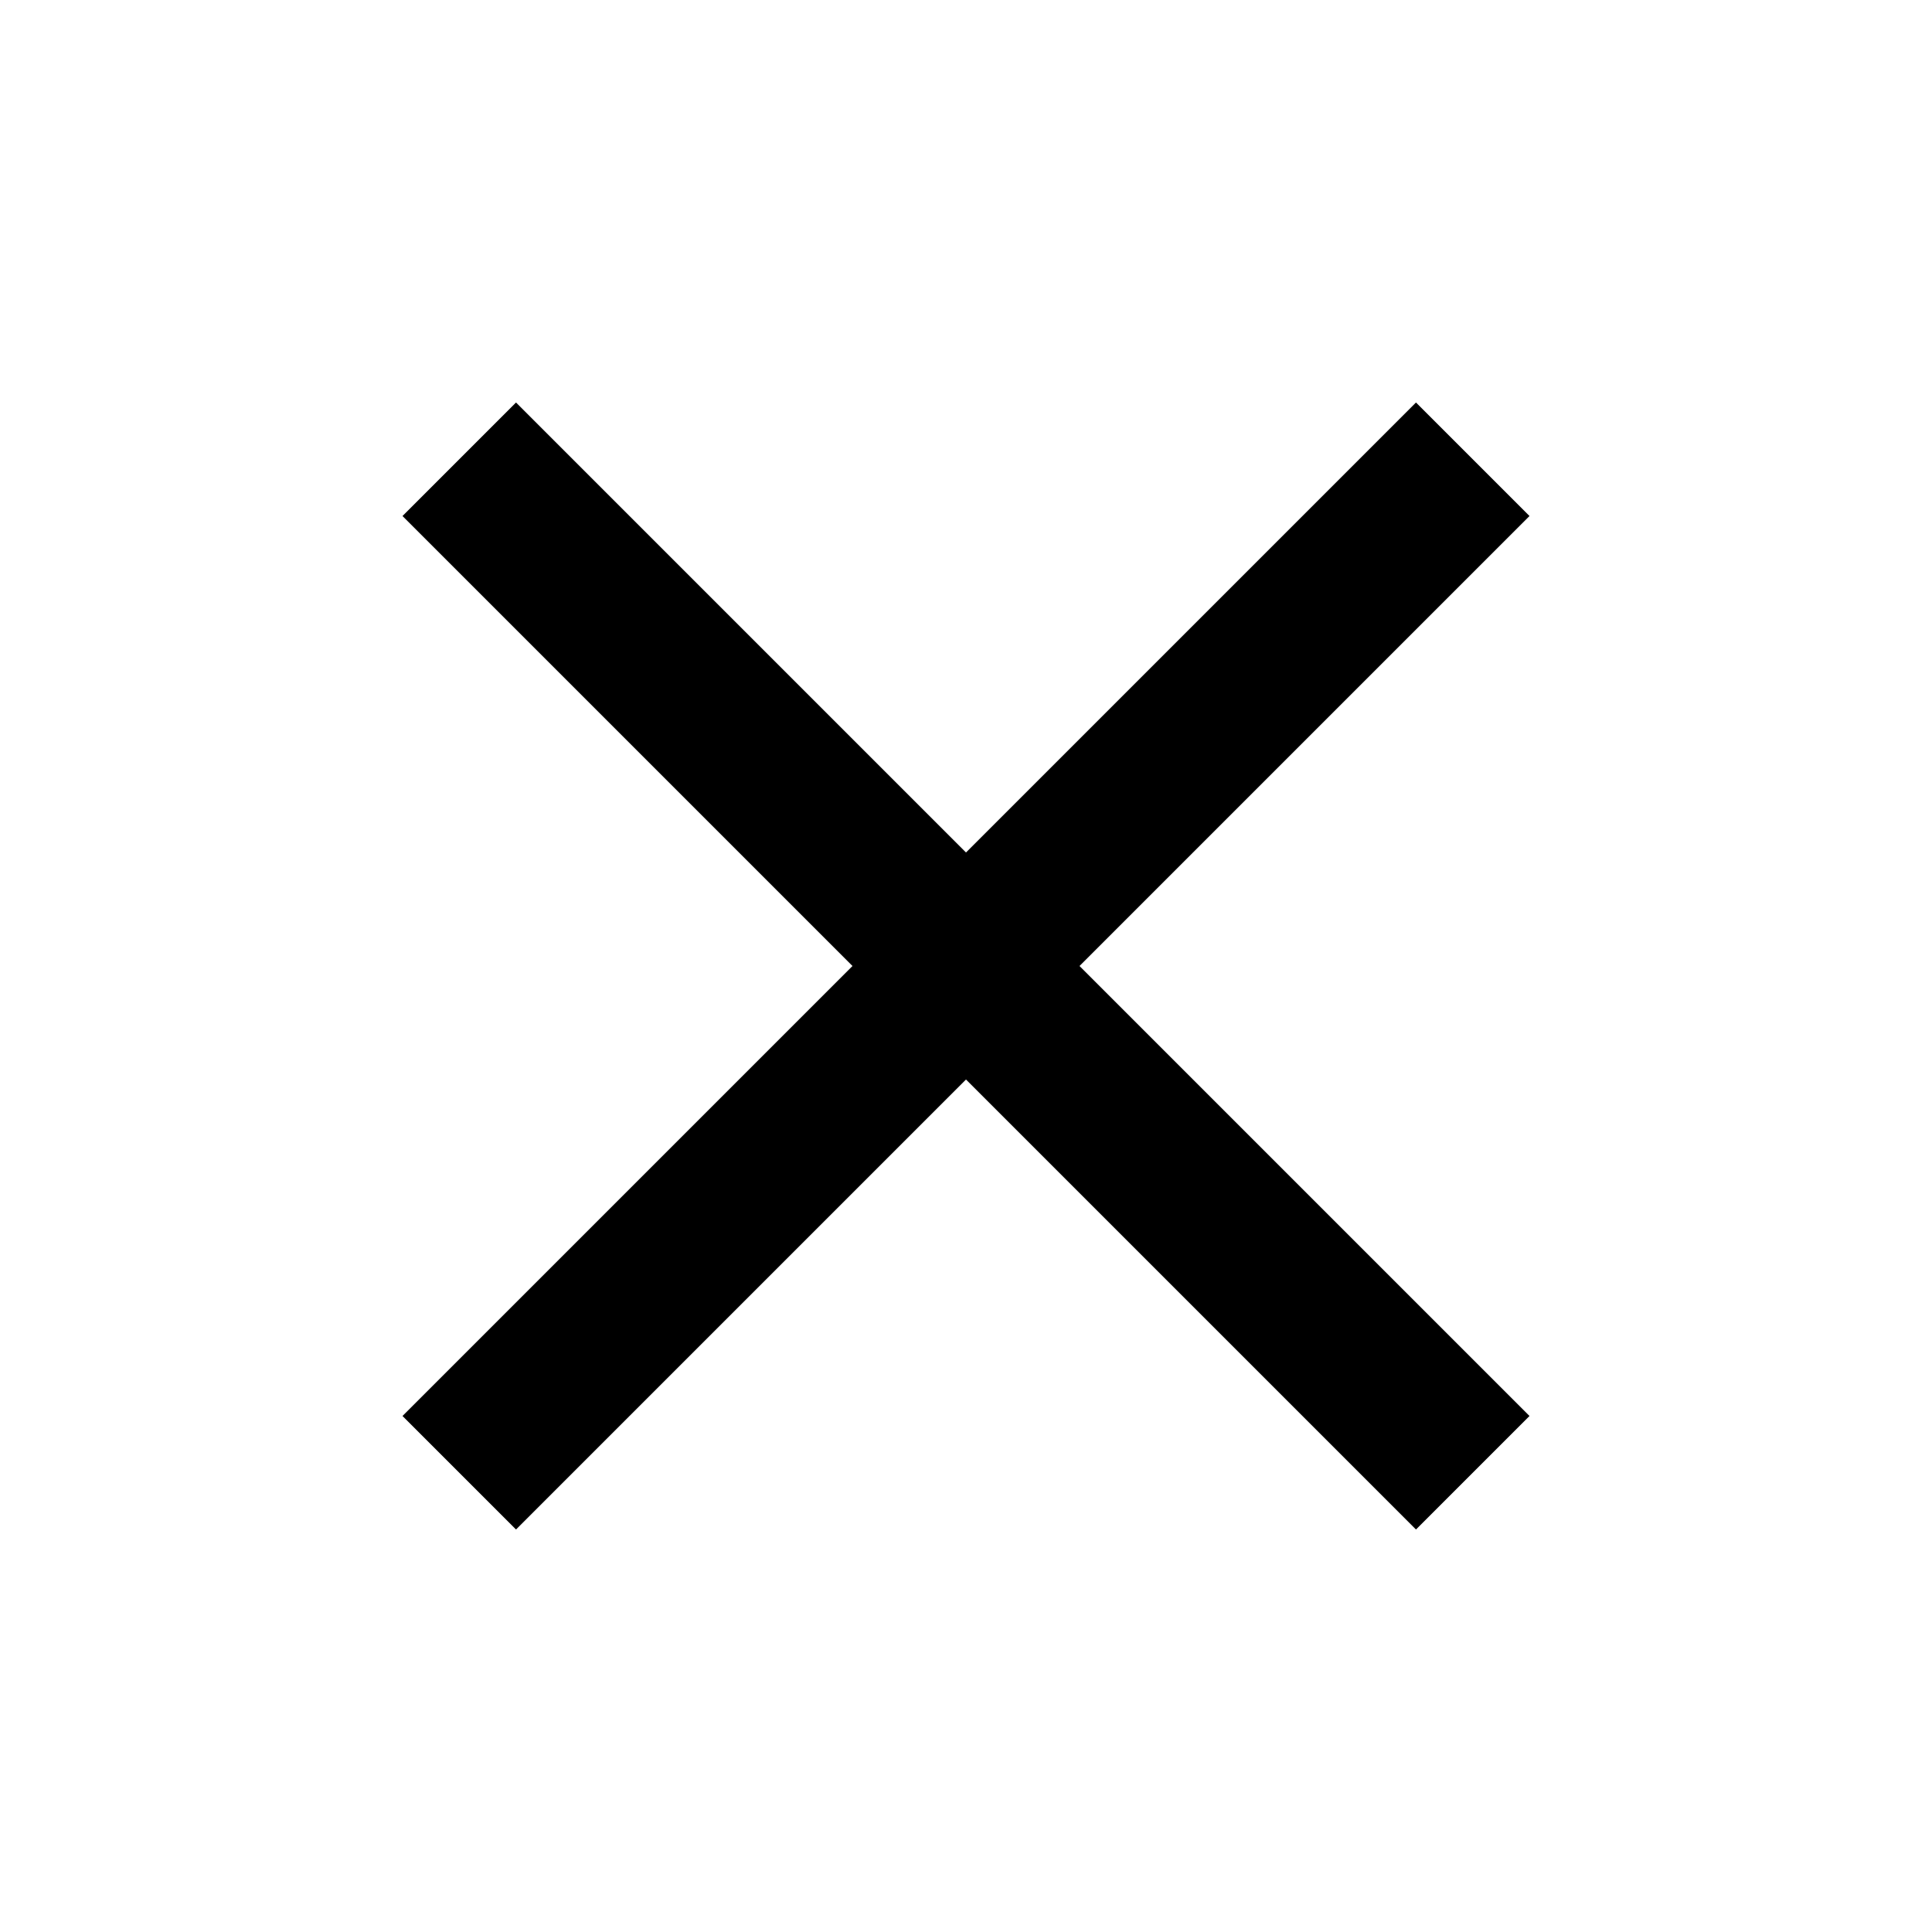
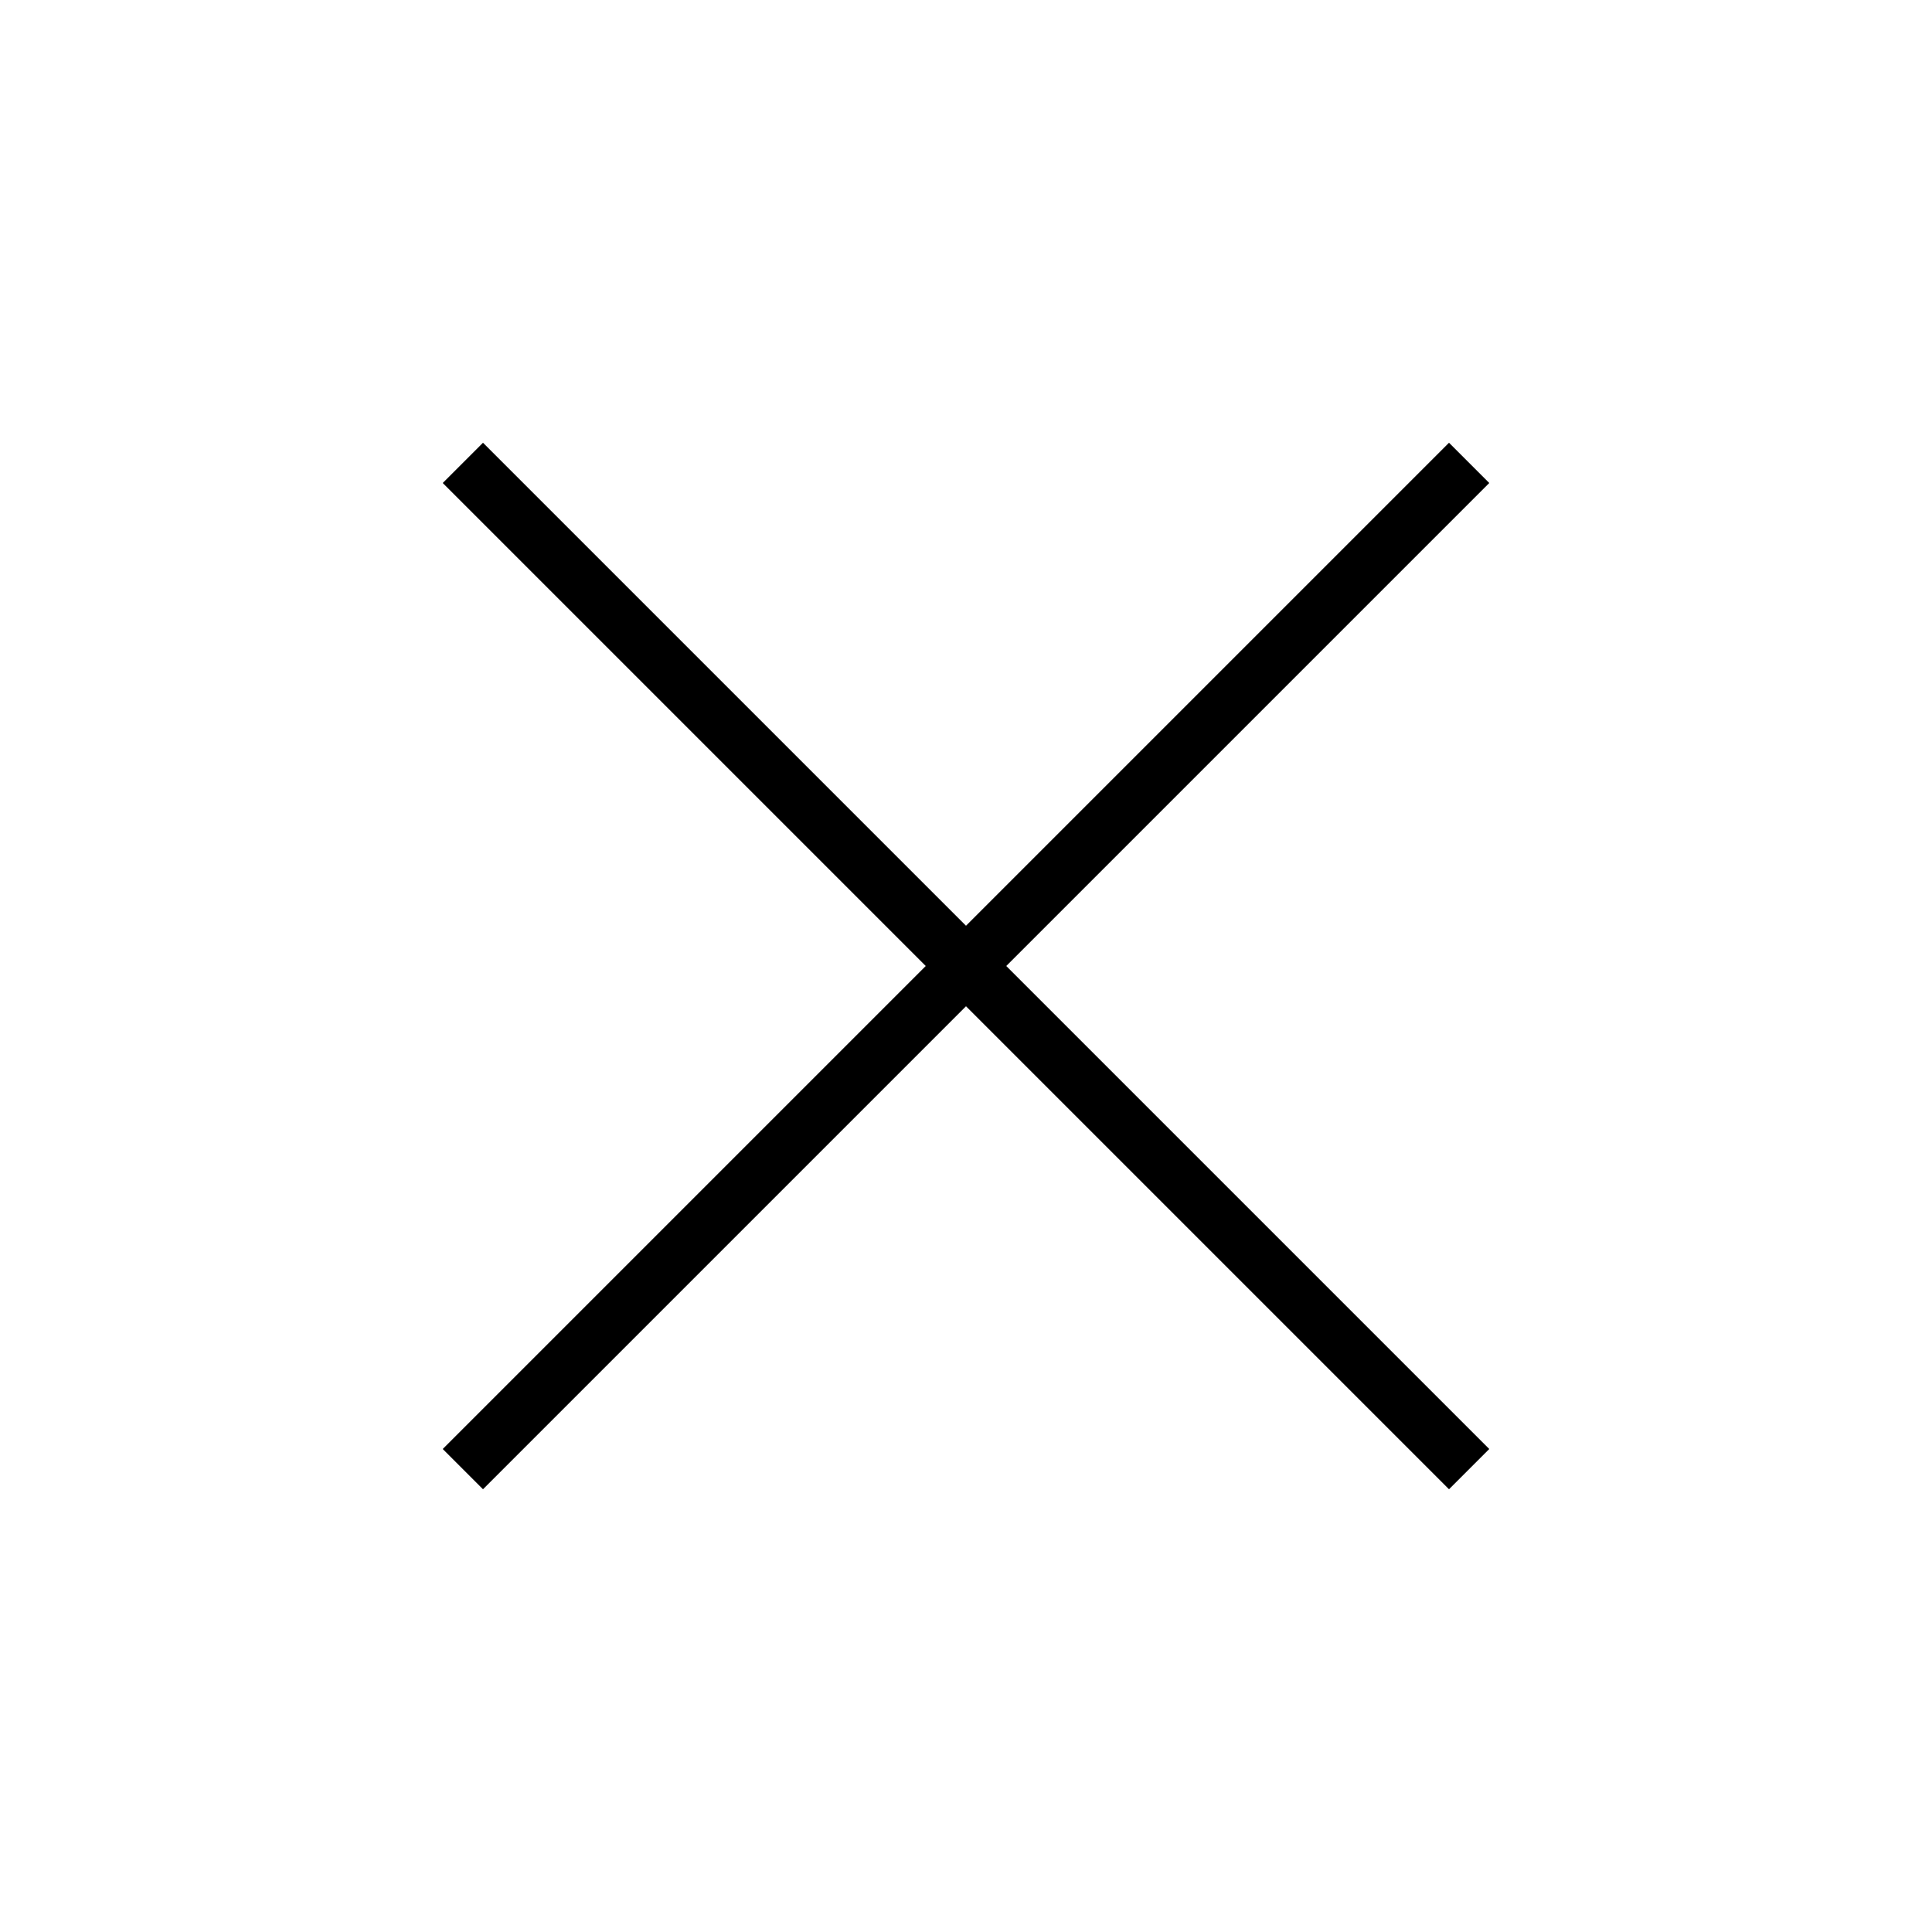
<svg xmlns="http://www.w3.org/2000/svg" width="24" height="24" viewBox="0 0 24 24" fill="none">
-   <path d="M19 6.41L17.59 5L12 10.59L6.41 5L5 6.41L10.59 12L5 17.59L6.41 19L12 13.41L17.59 19L19 17.59L13.41 12L19 6.41Z" fill="currentColor" />
+   <path d="M18.5 6L18 5.5L12 11.5L6 5.5L5.5 6L11.5 12L5.5 18L6 18.5L12 12.5L18 18.5L18.5 18L12.5 12L18.5 6Z" fill="currentColor" />
</svg>
